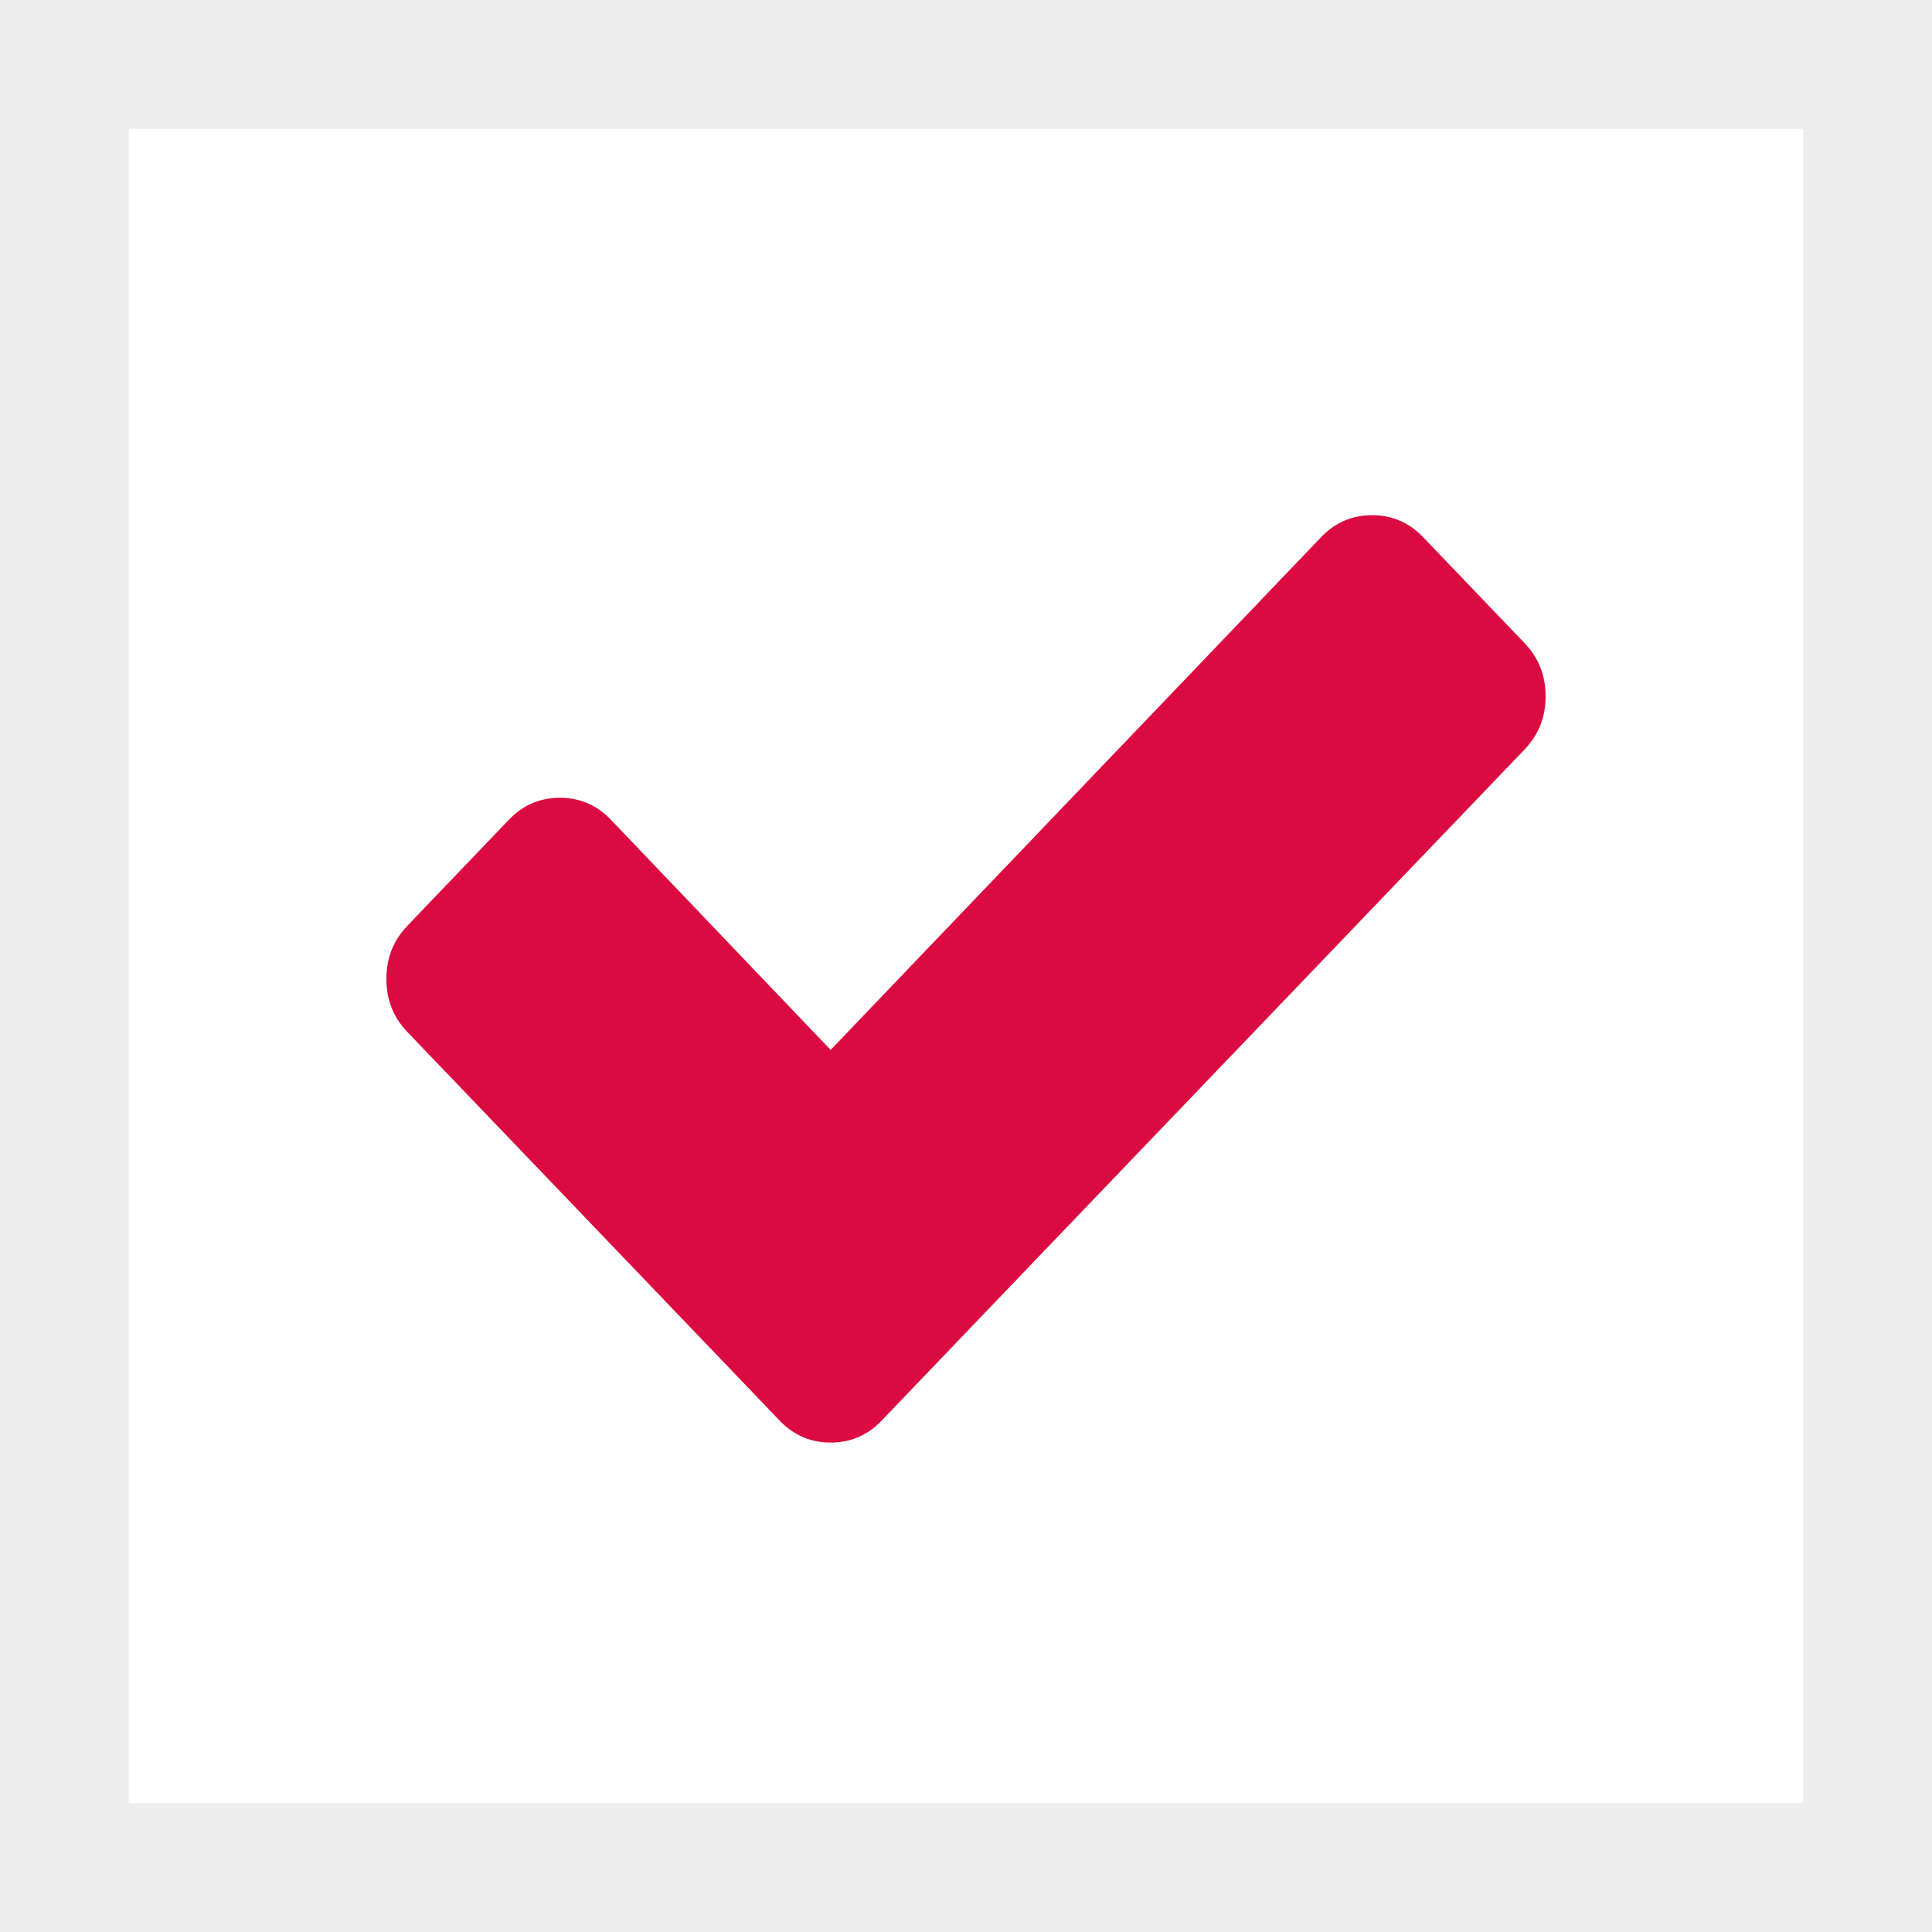
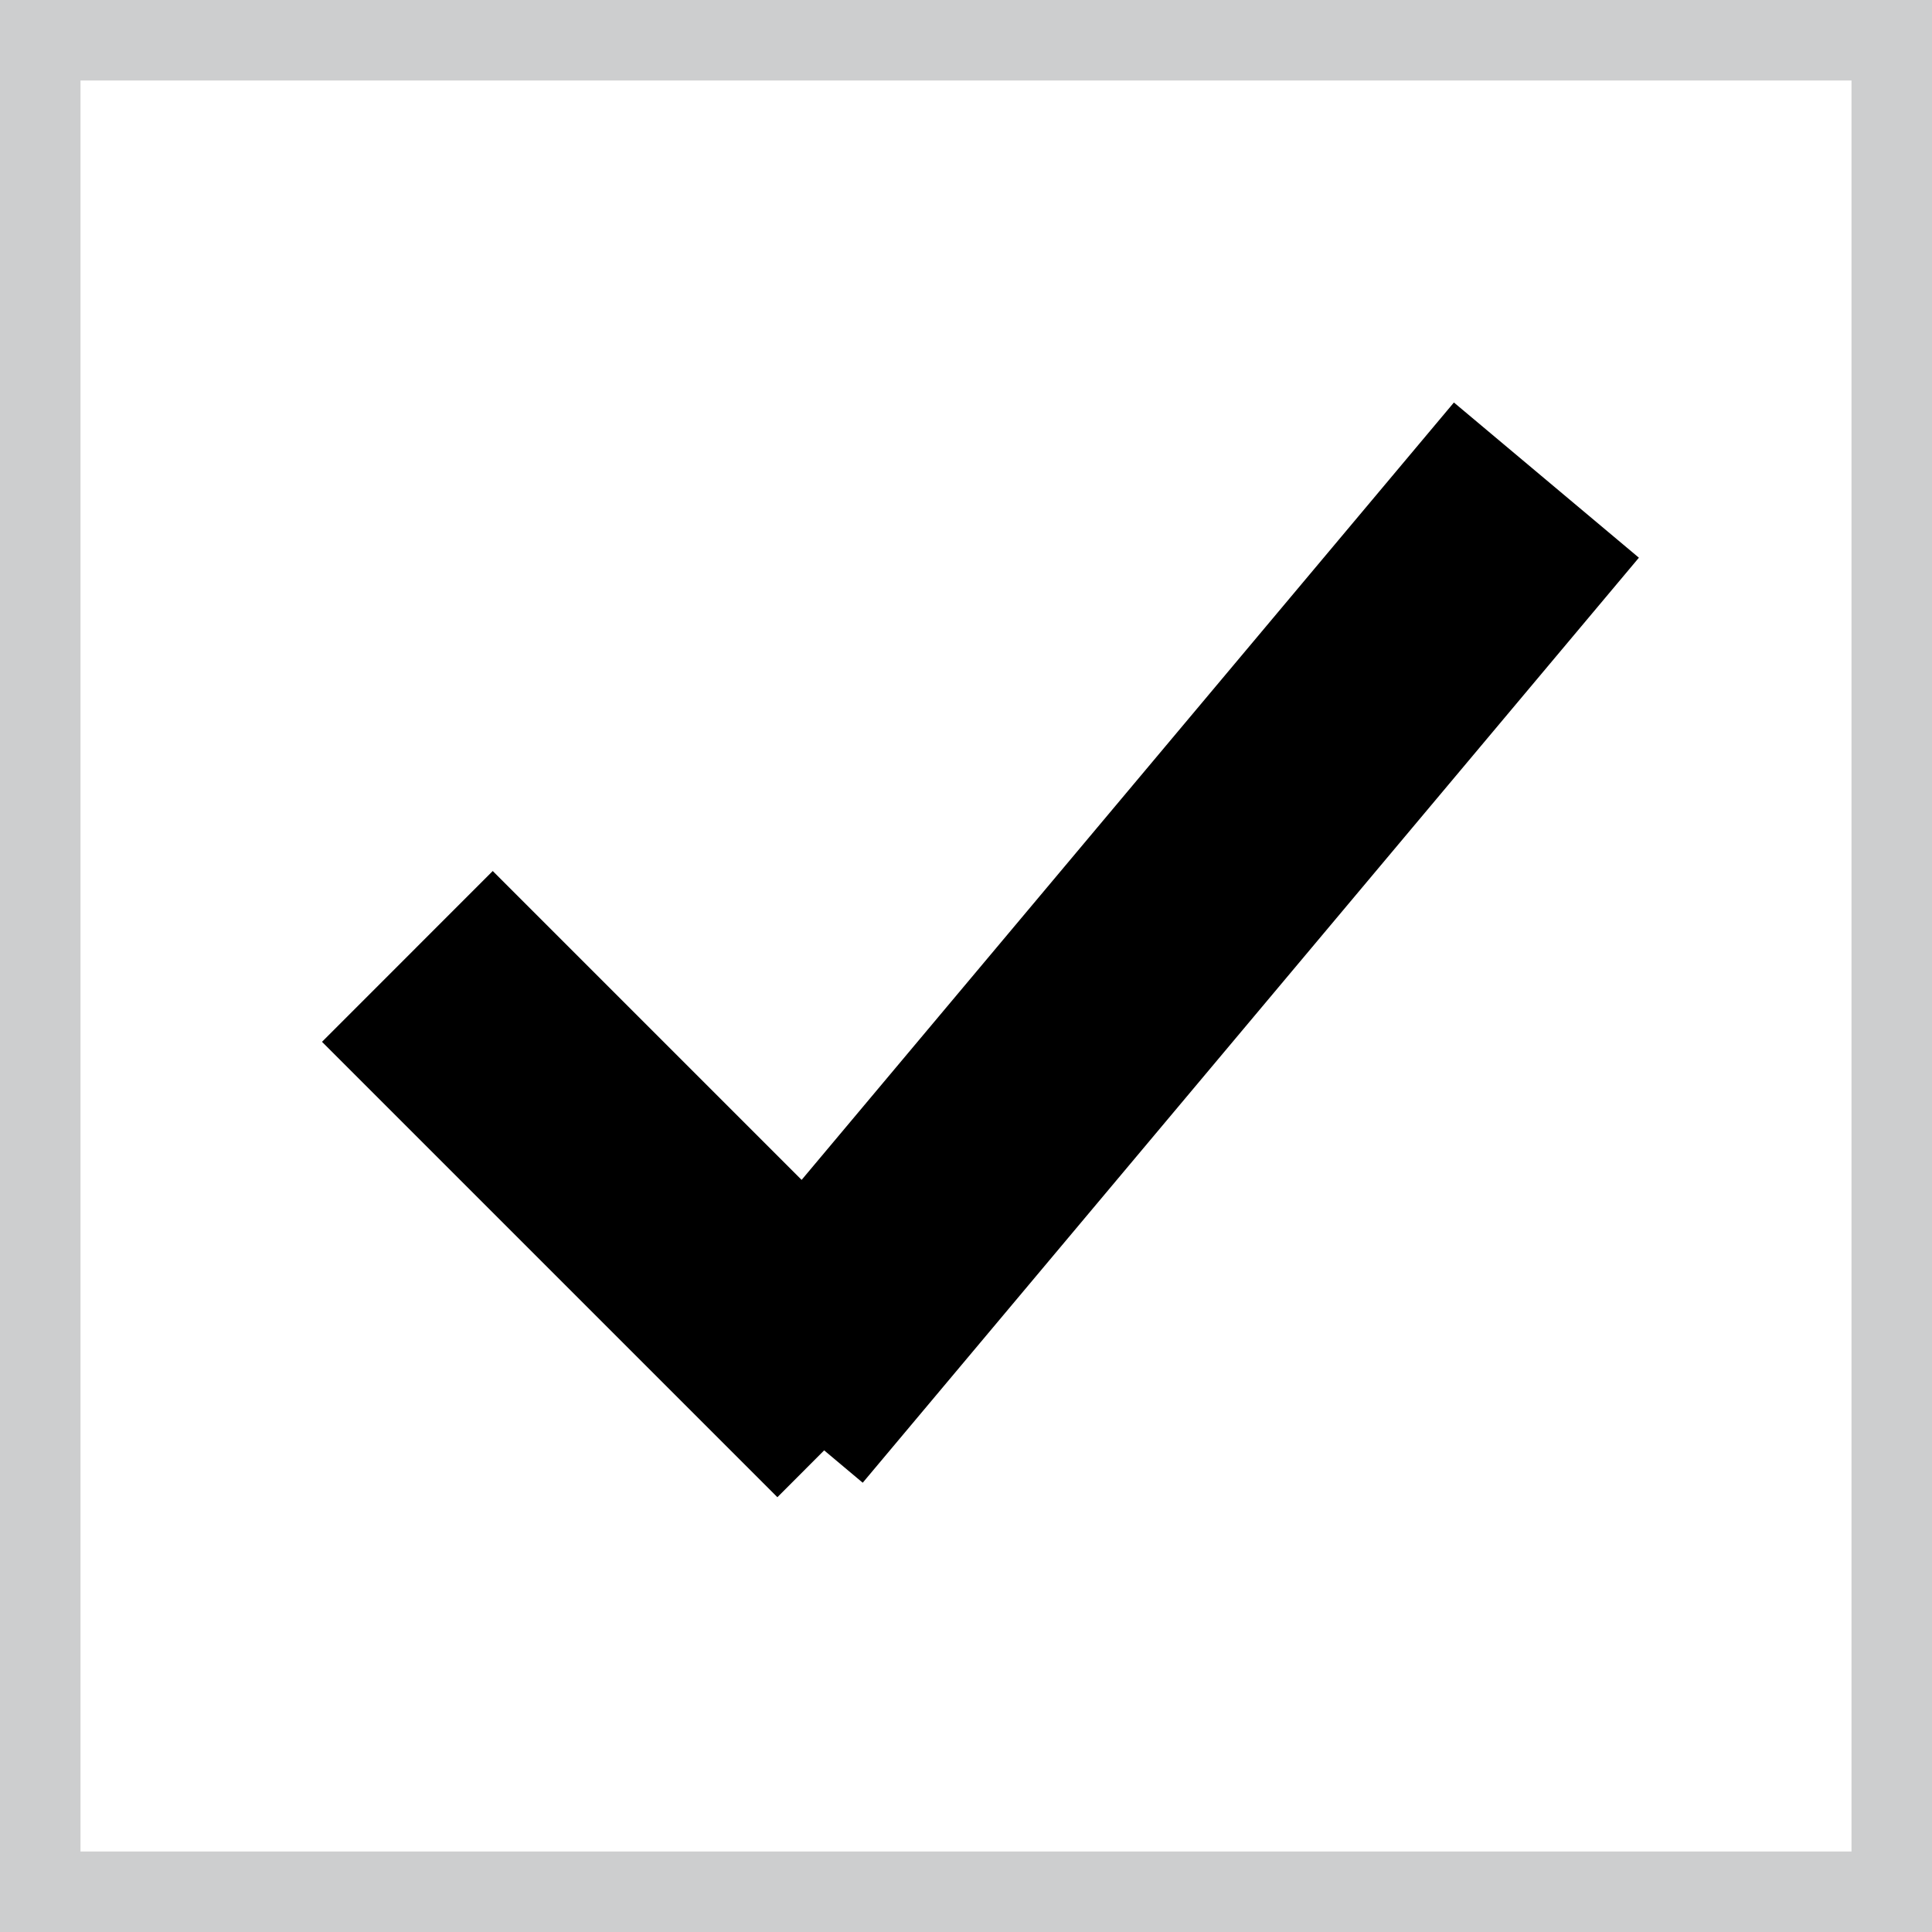
- <svg xmlns="http://www.w3.org/2000/svg" xmlns:xlink="http://www.w3.org/1999/xlink" width="30px" height="30px" viewBox="0 0 30 30" version="1.1">
+ <svg xmlns="http://www.w3.org/2000/svg" xmlns:xlink="http://www.w3.org/1999/xlink" width="24px" height="24px" viewBox="0 0 24 24" version="1.1">
  <defs>
-     <rect id="path-1" x="0" y="0" width="30" height="30" />
+     <rect id="path-1" x="0" y="0" width="24" height="24" />
  </defs>
  <g id="Symbols" stroke="none" stroke-width="1" fill="none" fill-rule="evenodd">
    <g id="f-rbcom-rbtickets-checkbox-checked">
-       <g>
-         <g id="f-rbcom-rbtickets-checkbox">
+       <g id="f-rbcom-rbtickets-checkbox">
+         <g>
          <g>
            <use fill="#FFFFFF" fill-rule="evenodd" xlink:href="#path-1" />
-             <rect stroke="#EDEDED" stroke-width="2" x="1" y="1" width="28" height="28" />
+             <rect stroke="#CDCECF" stroke-width="1" x="0.5" y="0.5" width="23" height="23" />
          </g>
        </g>
-         <g id="correct-symbol" transform="translate(6, 8)" fill-rule="nonzero" fill="#DB0A40">
-           <path d="M17.675,1.988 L16.096,0.339 C15.879,0.113 15.616,0 15.306,0 C14.996,0 14.733,0.113 14.516,0.339 L6.898,8.303 L3.484,4.727 C3.267,4.501 3.004,4.388 2.694,4.388 C2.384,4.388 2.121,4.501 1.904,4.727 L0.325,6.376 C0.108,6.602 0,6.877 0,7.2 C0,7.523 0.108,7.798 0.325,8.024 L4.529,12.412 L6.108,14.061 C6.325,14.287 6.588,14.4 6.898,14.4 C7.208,14.4 7.471,14.287 7.688,14.061 L9.267,12.412 L17.675,3.636 C17.891,3.41 18,3.135 18,2.812 C18,2.489 17.891,2.214 17.675,1.988 Z" id="Shape" />
-         </g>
      </g>
+       <path d="M9.958,14.657 L6.121,10.82 L4,12.942 L9.657,18.599 L10.238,18.017 L10.717,18.419 L20.359,6.928 L18.061,5 L9.958,14.657 Z" id="Combined-Shape" fill="#000000" />
    </g>
  </g>
</svg>
